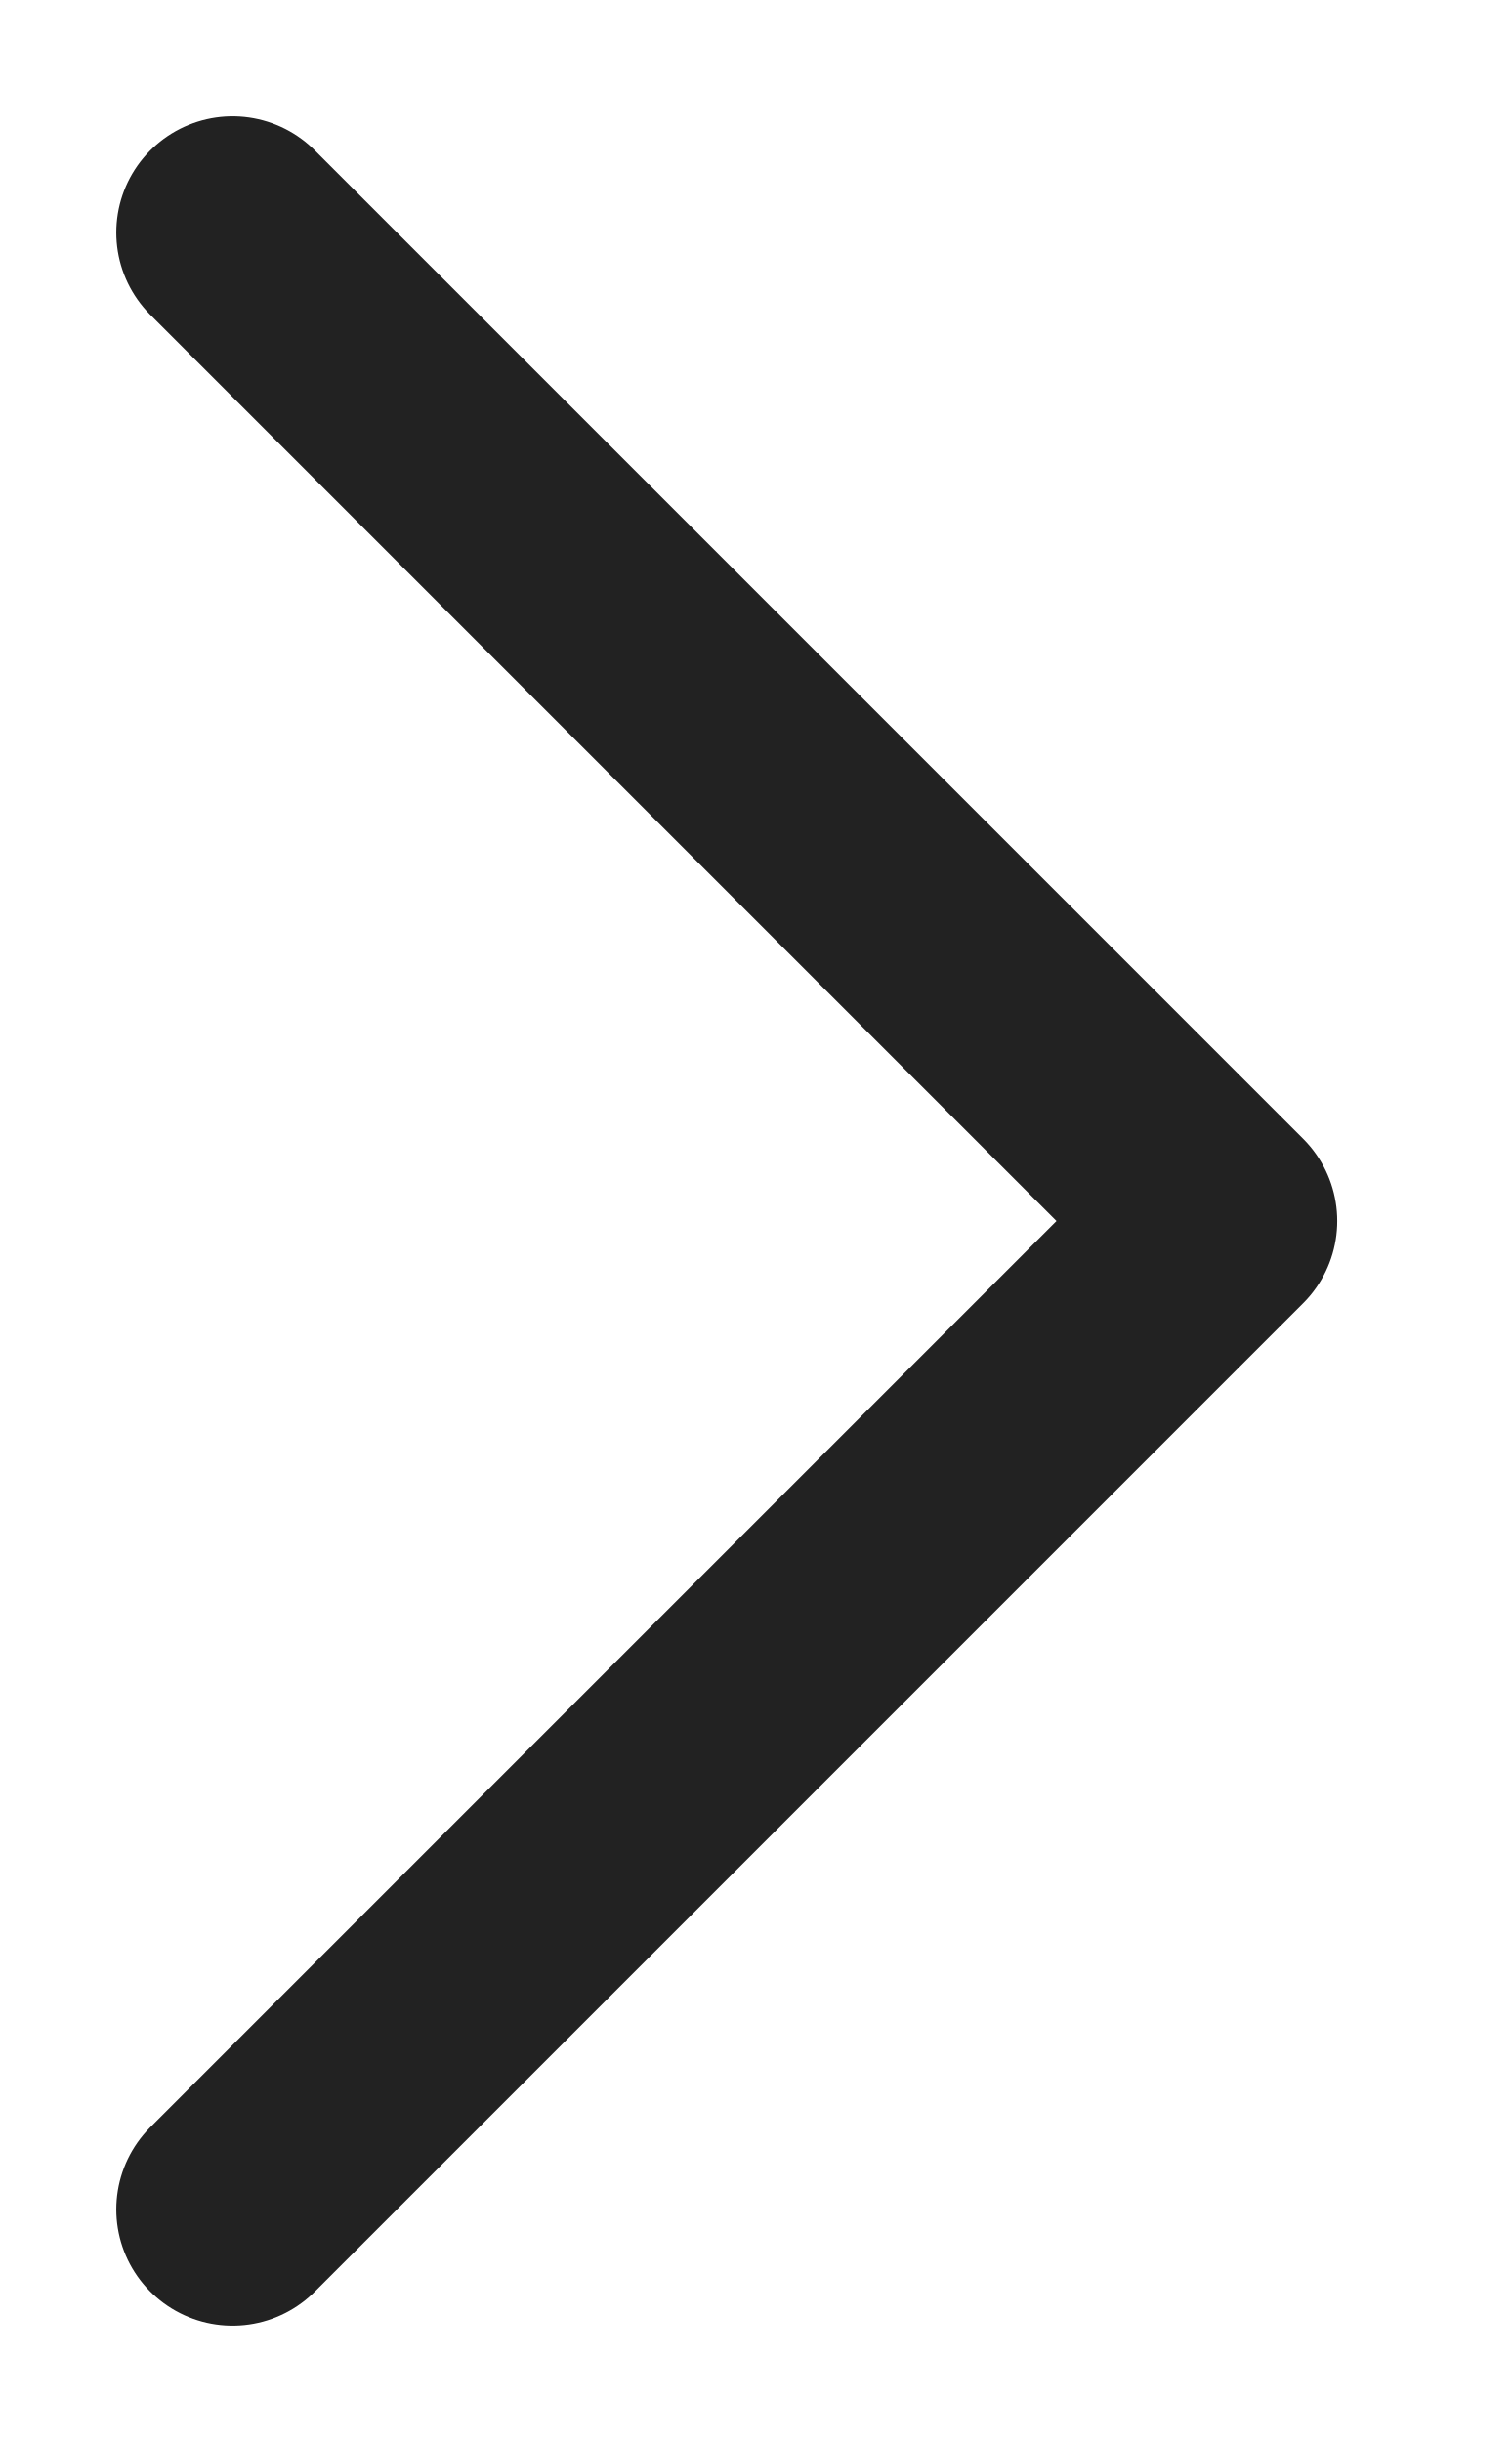
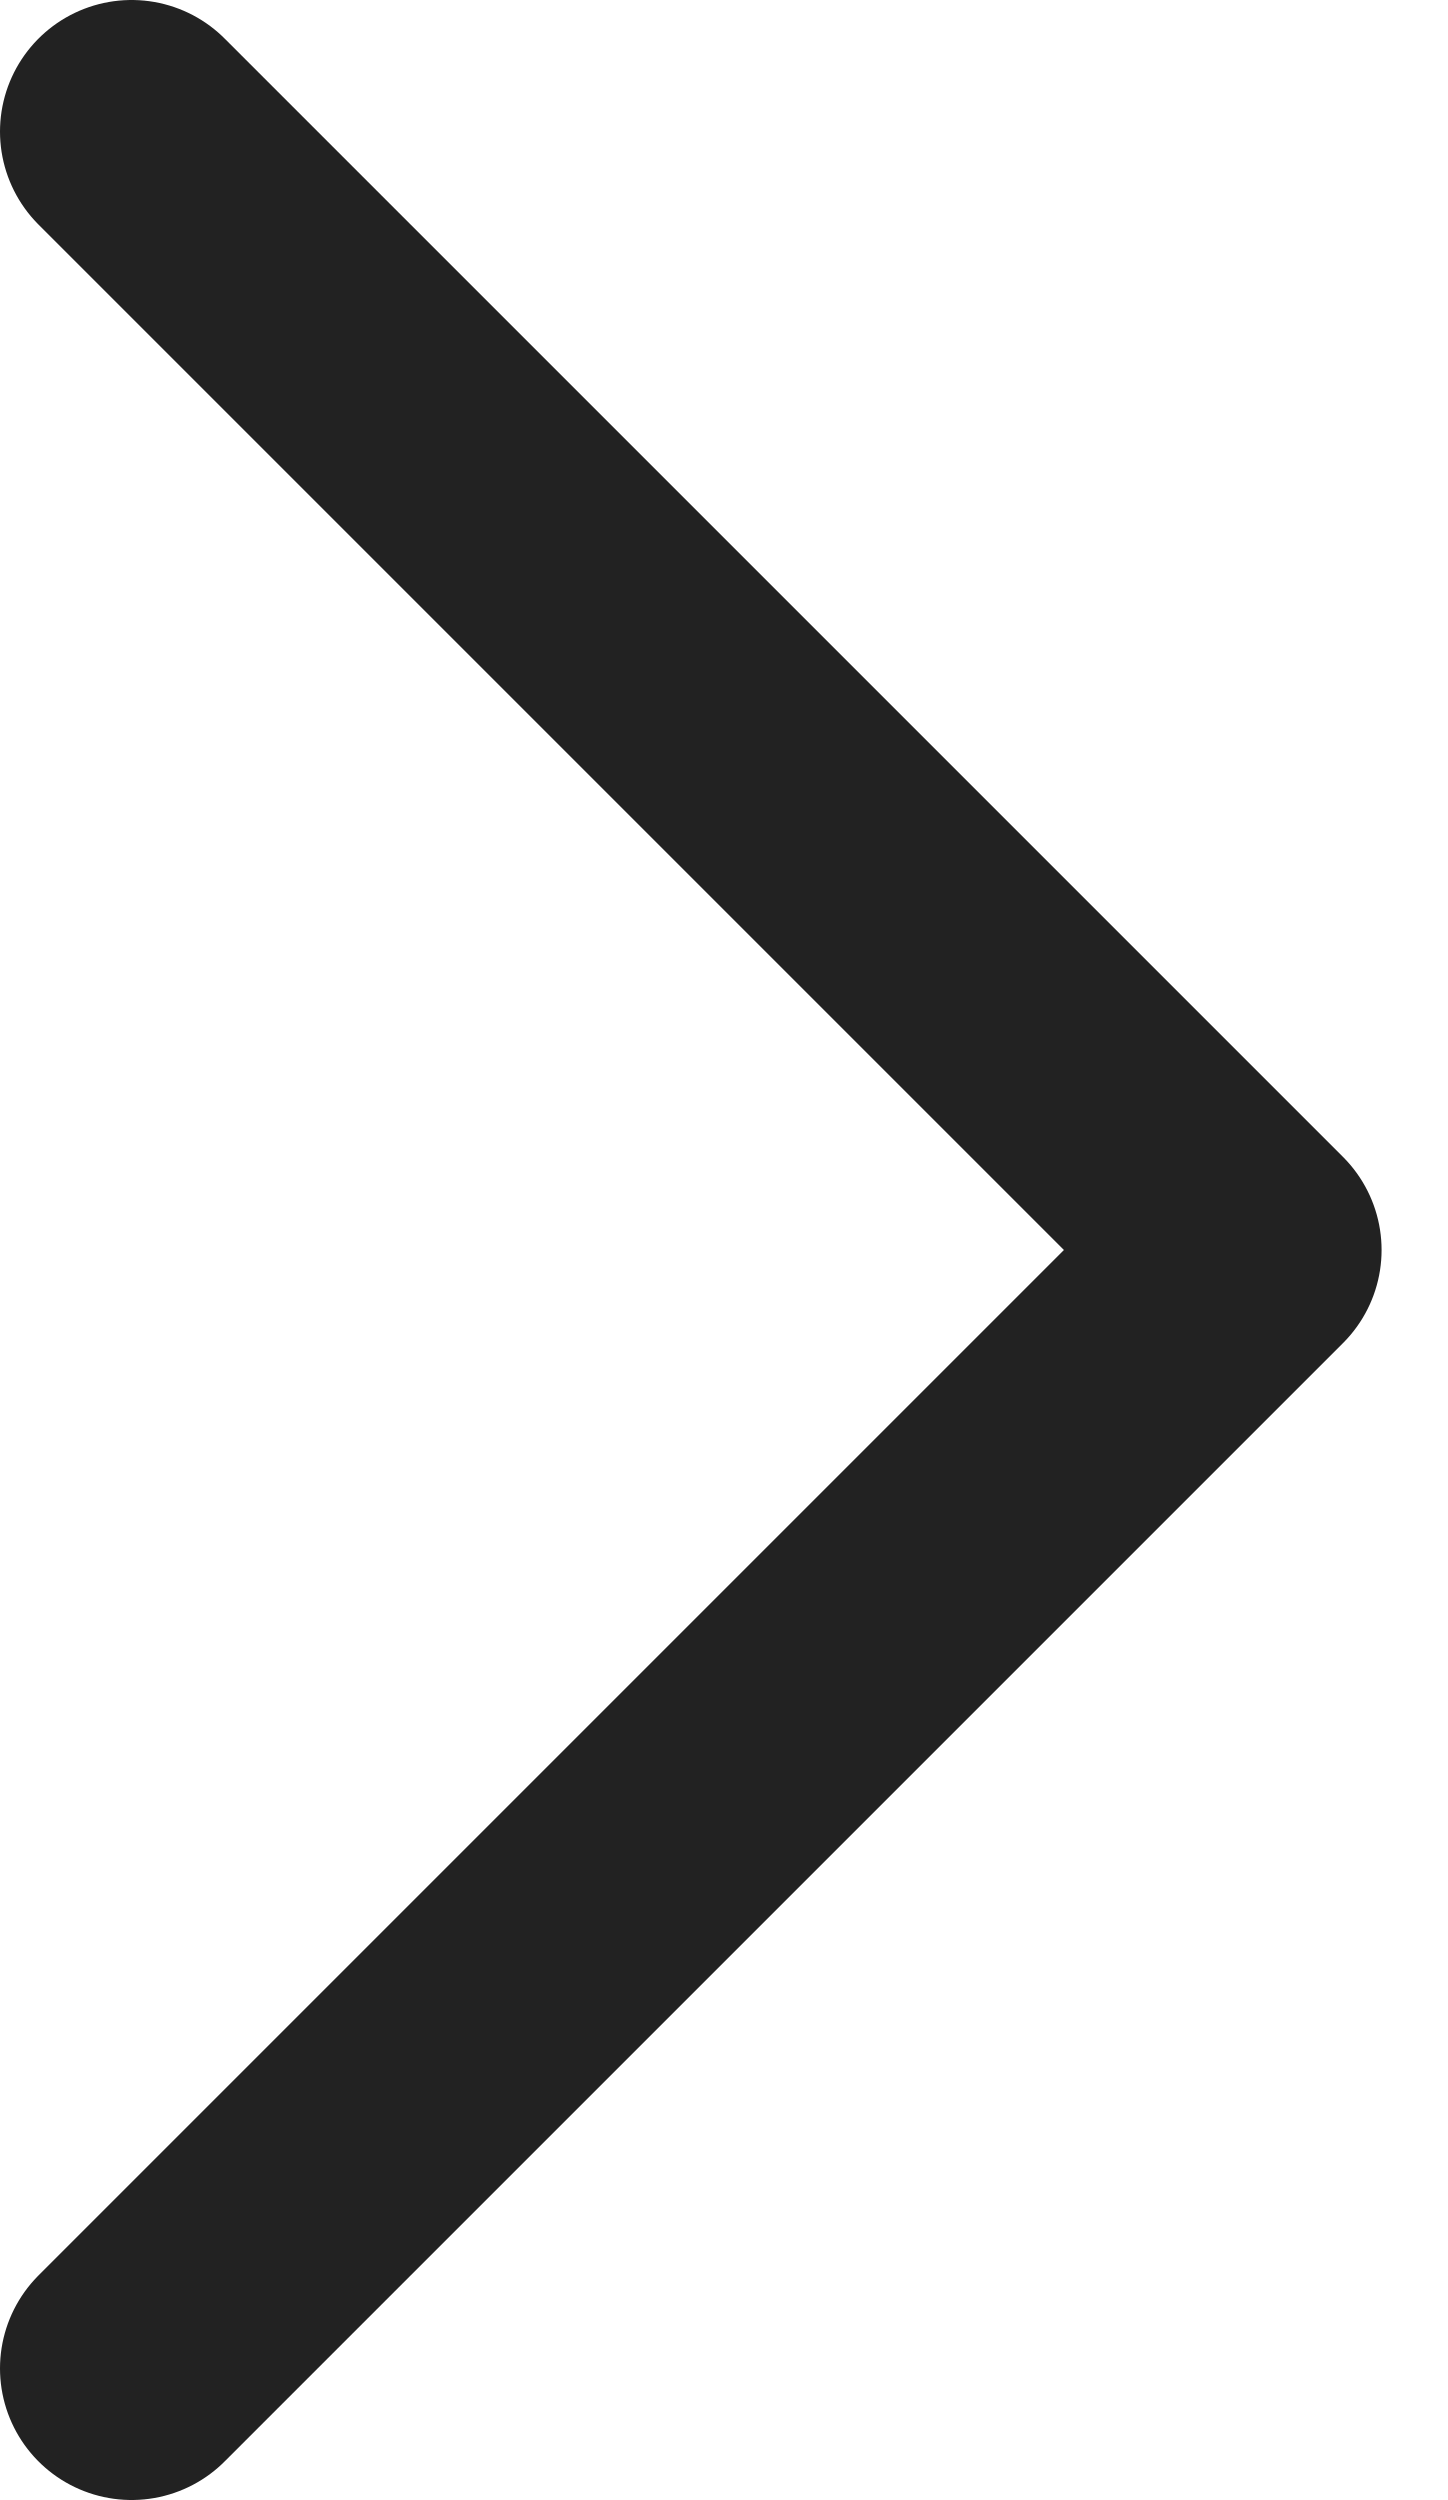
- <svg xmlns="http://www.w3.org/2000/svg" width="13" height="21" fill="none" viewBox="-1 -1 13 21">
+ <svg xmlns="http://www.w3.org/2000/svg" width="11" height="19" fill="none" viewBox="0 0 11 19">
  <path d="m1 18 8.5-8.5L1 1" stroke="#222" stroke-width="2" stroke-linecap="round" stroke-linejoin="round" />
</svg>
